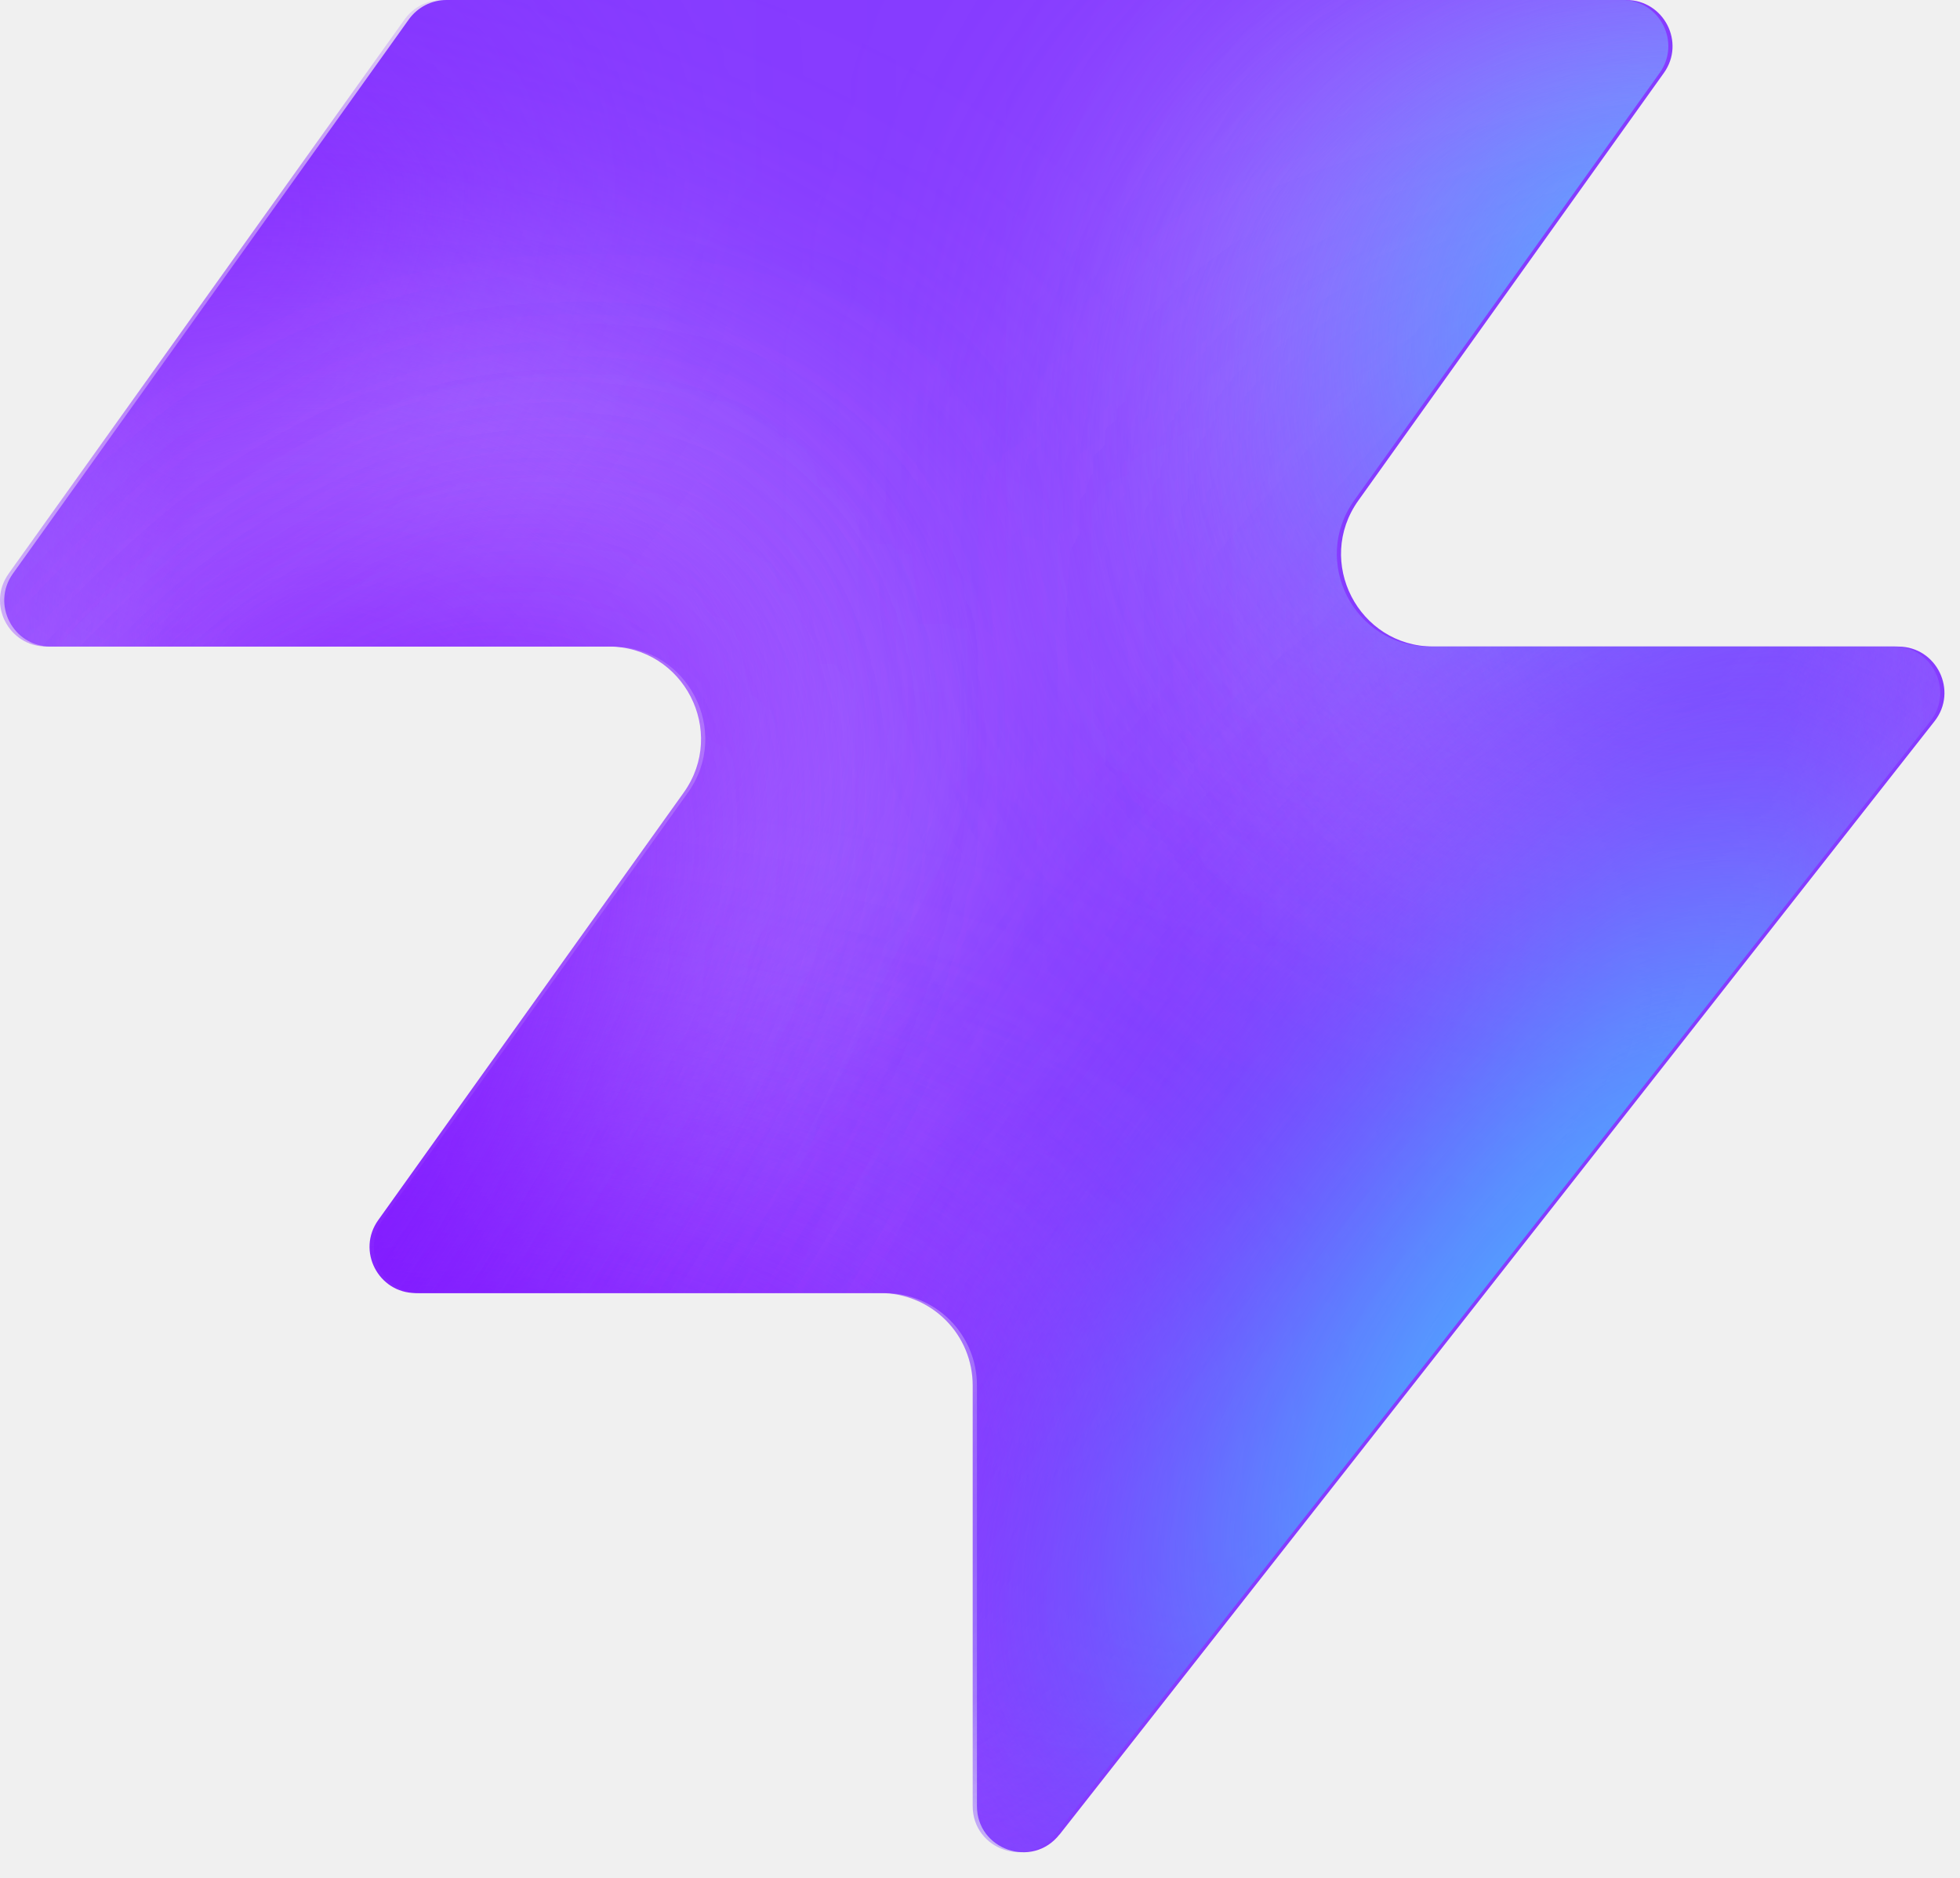
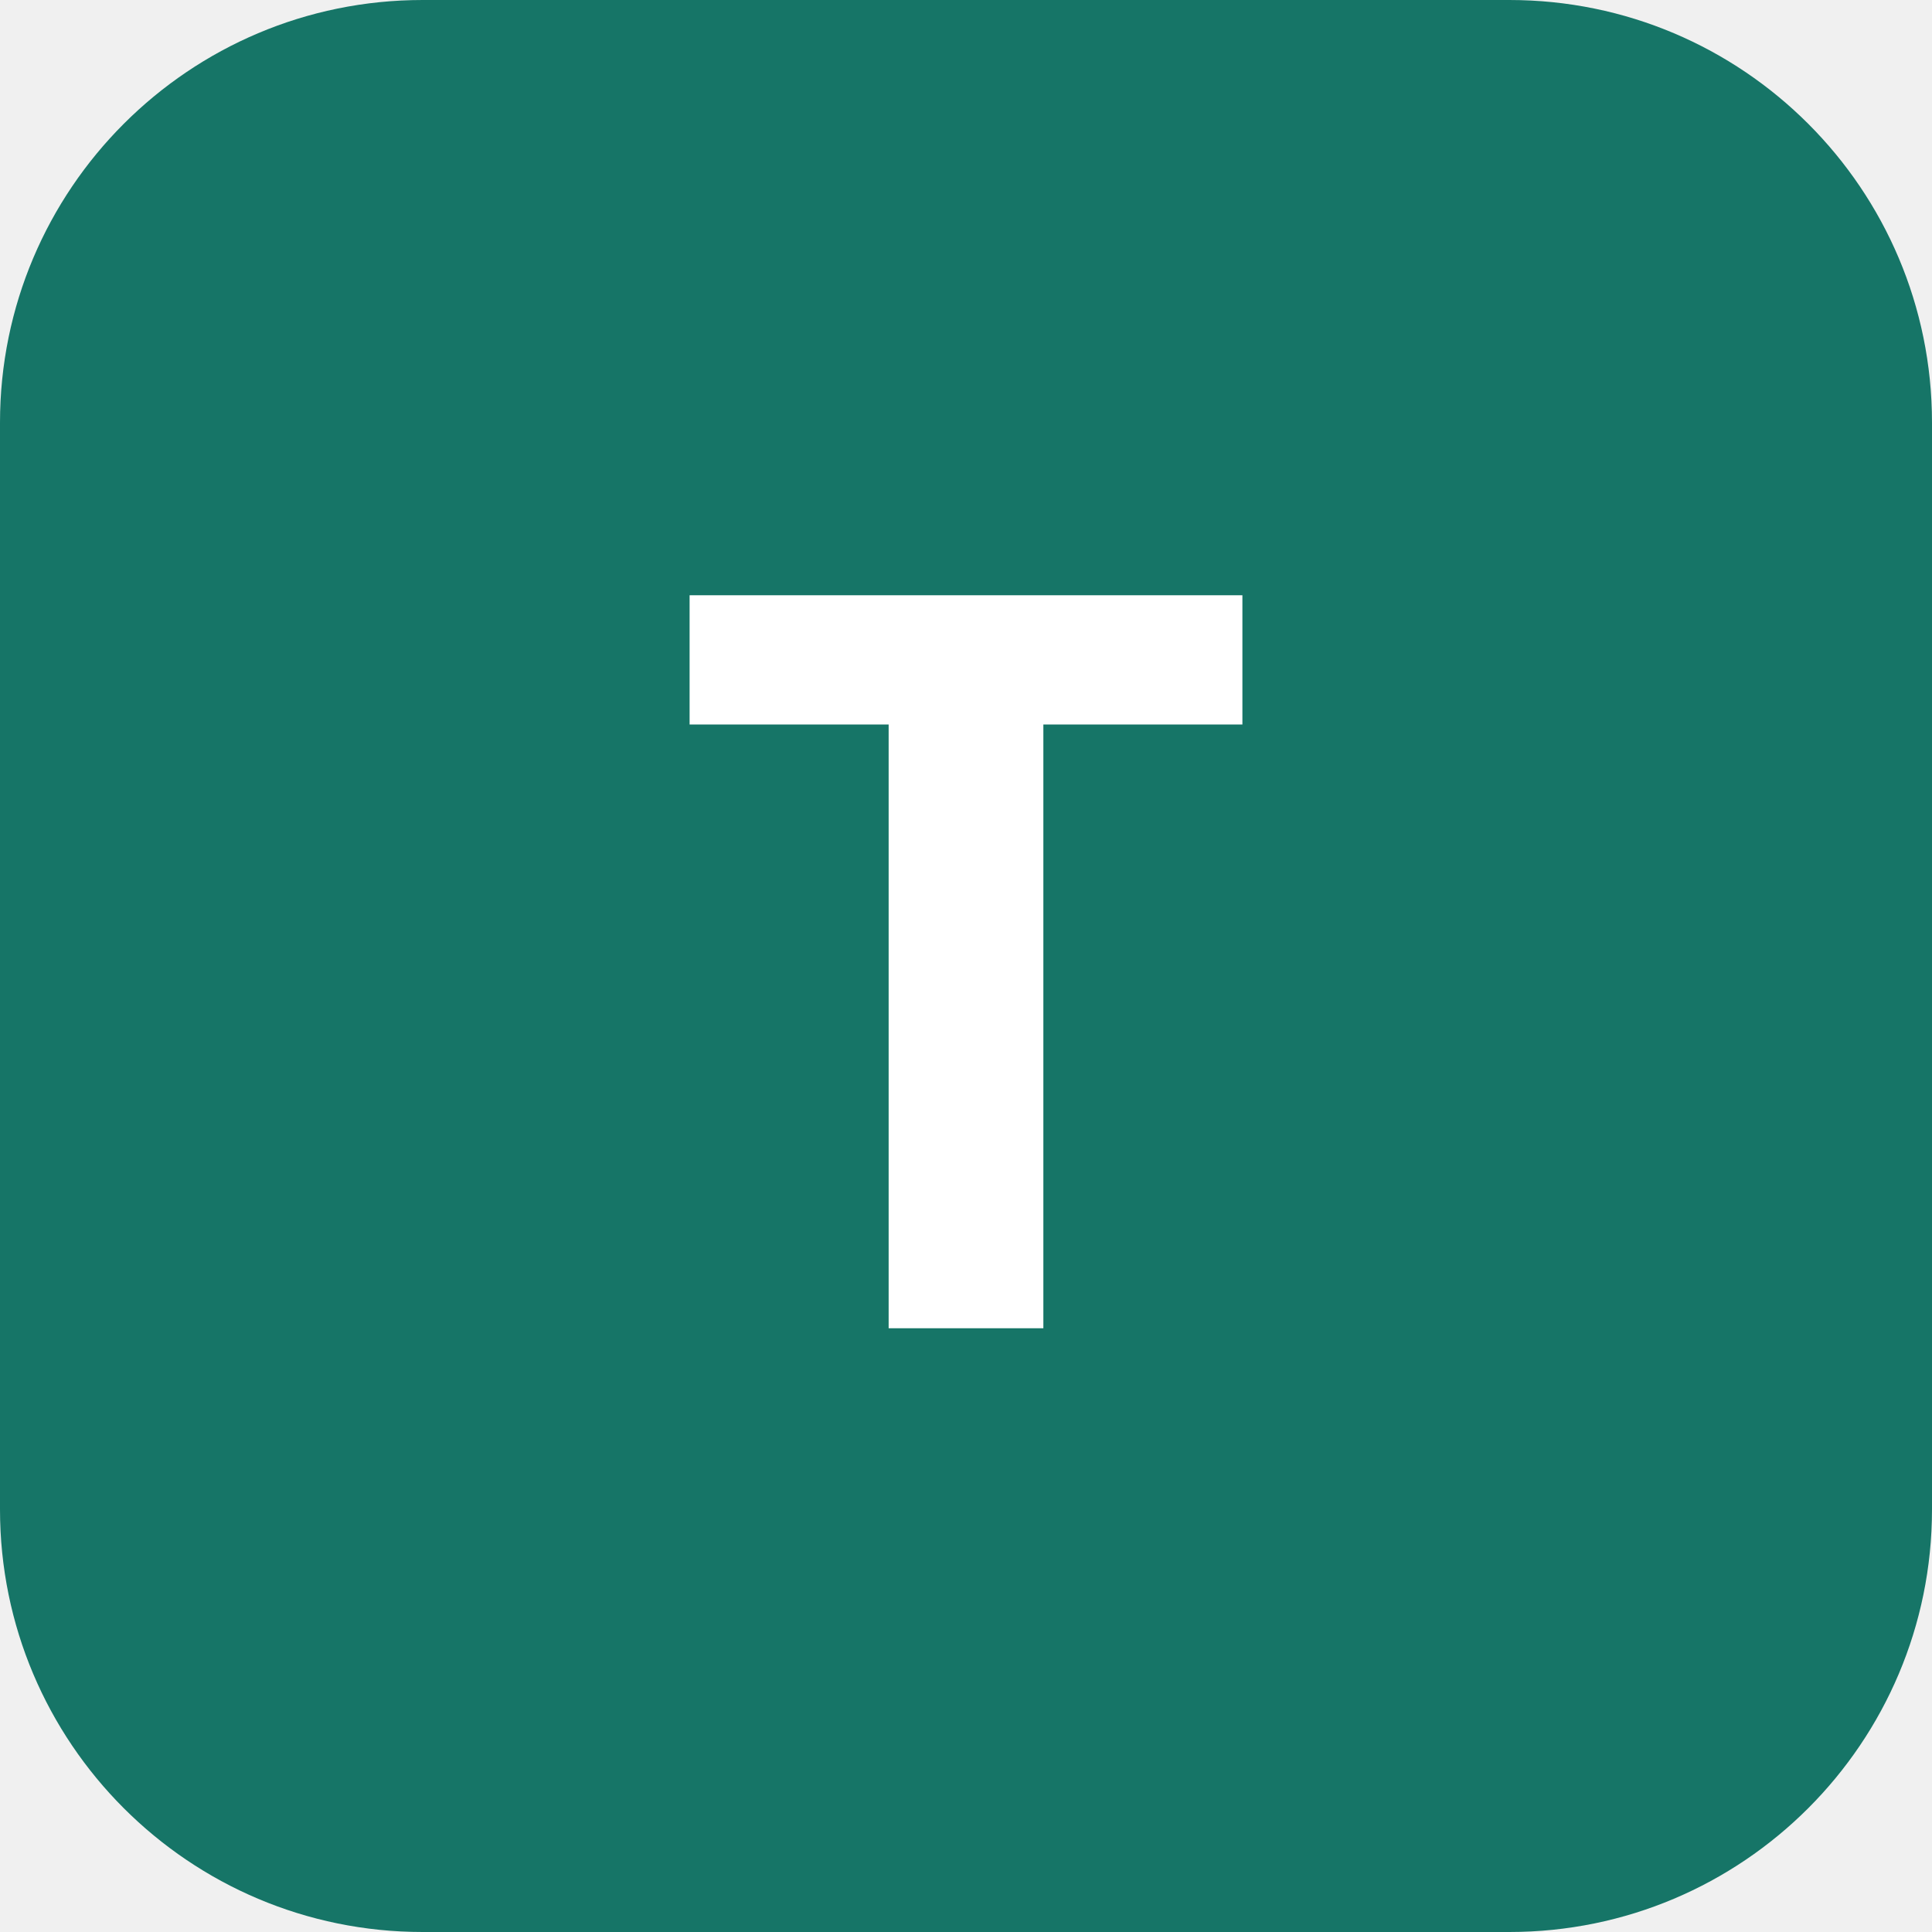
- <svg xmlns="http://www.w3.org/2000/svg" width="48" height="46" fill="none" viewBox="0 0 48 46">
-   <path fill="#863bff" d="M25.946 44.938c-.664.845-2.021.375-2.021-.698V33.937a2.26 2.26 0 0 0-2.262-2.262H10.287c-.92 0-1.456-1.04-.92-1.788l7.48-10.471c1.07-1.497 0-3.578-1.842-3.578H1.237c-.92 0-1.456-1.04-.92-1.788L10.013.474c.214-.297.556-.474.92-.474h28.894c.92 0 1.456 1.04.92 1.788l-7.48 10.471c-1.07 1.498 0 3.579 1.842 3.579h11.377c.943 0 1.473 1.088.89 1.83L25.947 44.94z" style="fill:#863bff;fill:color(display-p3 .525 .23 1);fill-opacity:1" />
-   <mask id="a" width="48" height="46" x="0" y="0" maskUnits="userSpaceOnUse" style="mask-type:alpha">
-     <path fill="#000" d="M25.842 44.938c-.664.844-2.021.375-2.021-.698V33.937a2.26 2.26 0 0 0-2.262-2.262H10.183c-.92 0-1.456-1.04-.92-1.788l7.48-10.471c1.07-1.498 0-3.579-1.842-3.579H1.133c-.92 0-1.456-1.04-.92-1.787L9.91.473c.214-.297.556-.474.92-.474h28.894c.92 0 1.456 1.04.92 1.788l-7.48 10.471c-1.07 1.498 0 3.578 1.842 3.578h11.377c.943 0 1.473 1.088.89 1.832L25.843 44.94z" style="fill:#000;fill-opacity:1" />
-   </mask>
-   <g mask="url(#a)">
-     <g filter="url(#b)">
-       <ellipse cx="5.508" cy="14.704" fill="#ede6ff" rx="5.508" ry="14.704" style="fill:#ede6ff;fill:color(display-p3 .927 .903 1);fill-opacity:1" transform="matrix(.00324 1 1 -.00324 -4.47 31.516)" />
-     </g>
-     <g filter="url(#c)">
-       <ellipse cx="10.399" cy="29.851" fill="#ede6ff" rx="10.399" ry="29.851" style="fill:#ede6ff;fill:color(display-p3 .927 .903 1);fill-opacity:1" transform="matrix(.00324 1 1 -.00324 -39.328 7.883)" />
-     </g>
-     <g filter="url(#d)">
-       <ellipse cx="5.508" cy="30.487" fill="#7e14ff" rx="5.508" ry="30.487" style="fill:#7e14ff;fill:color(display-p3 .492 .077 1);fill-opacity:1" transform="rotate(89.814 -25.913 -14.639)scale(1 -1)" />
-     </g>
-     <g filter="url(#e)">
-       <ellipse cx="5.508" cy="30.599" fill="#7e14ff" rx="5.508" ry="30.599" style="fill:#7e14ff;fill:color(display-p3 .492 .077 1);fill-opacity:1" transform="rotate(89.814 -32.644 -3.334)scale(1 -1)" />
-     </g>
-     <g filter="url(#f)">
-       <ellipse cx="5.508" cy="30.599" fill="#7e14ff" rx="5.508" ry="30.599" style="fill:#7e14ff;fill:color(display-p3 .492 .077 1);fill-opacity:1" transform="matrix(.00324 1 1 -.00324 -34.34 30.47)" />
-     </g>
-     <g filter="url(#g)">
-       <ellipse cx="14.072" cy="22.078" fill="#ede6ff" rx="14.072" ry="22.078" style="fill:#ede6ff;fill:color(display-p3 .927 .903 1);fill-opacity:1" transform="rotate(93.35 24.506 48.493)scale(-1 1)" />
-     </g>
-     <g filter="url(#h)">
-       <ellipse cx="3.47" cy="21.501" fill="#7e14ff" rx="3.47" ry="21.501" style="fill:#7e14ff;fill:color(display-p3 .492 .077 1);fill-opacity:1" transform="rotate(89.009 28.708 47.59)scale(-1 1)" />
-     </g>
-     <g filter="url(#i)">
-       <ellipse cx="3.47" cy="21.501" fill="#7e14ff" rx="3.47" ry="21.501" style="fill:#7e14ff;fill:color(display-p3 .492 .077 1);fill-opacity:1" transform="rotate(89.009 28.708 47.59)scale(-1 1)" />
-     </g>
-     <g filter="url(#j)">
-       <ellipse cx=".387" cy="8.972" fill="#7e14ff" rx="4.407" ry="29.108" style="fill:#7e14ff;fill:color(display-p3 .492 .077 1);fill-opacity:1" transform="rotate(39.51 .387 8.972)" />
-     </g>
-     <g filter="url(#k)">
-       <ellipse cx="47.523" cy="-6.092" fill="#7e14ff" rx="4.407" ry="29.108" style="fill:#7e14ff;fill:color(display-p3 .492 .077 1);fill-opacity:1" transform="rotate(37.892 47.523 -6.092)" />
-     </g>
-     <g filter="url(#l)">
-       <ellipse cx="41.412" cy="6.333" fill="#47bfff" rx="5.971" ry="9.665" style="fill:#47bfff;fill:color(display-p3 .28 .748 1);fill-opacity:1" transform="rotate(37.892 41.412 6.333)" />
-     </g>
-     <g filter="url(#m)">
-       <ellipse cx="-1.879" cy="38.332" fill="#7e14ff" rx="4.407" ry="29.108" style="fill:#7e14ff;fill:color(display-p3 .492 .077 1);fill-opacity:1" transform="rotate(37.892 -1.88 38.332)" />
-     </g>
-     <g filter="url(#n)">
-       <ellipse cx="-1.879" cy="38.332" fill="#7e14ff" rx="4.407" ry="29.108" style="fill:#7e14ff;fill:color(display-p3 .492 .077 1);fill-opacity:1" transform="rotate(37.892 -1.88 38.332)" />
-     </g>
-     <g filter="url(#o)">
-       <ellipse cx="35.651" cy="29.907" fill="#7e14ff" rx="4.407" ry="29.108" style="fill:#7e14ff;fill:color(display-p3 .492 .077 1);fill-opacity:1" transform="rotate(37.892 35.651 29.907)" />
-     </g>
-     <g filter="url(#p)">
-       <ellipse cx="38.418" cy="32.4" fill="#47bfff" rx="5.971" ry="15.297" style="fill:#47bfff;fill:color(display-p3 .28 .748 1);fill-opacity:1" transform="rotate(37.892 38.418 32.4)" />
-     </g>
-   </g>
-   <defs>
-     <filter id="b" width="60.045" height="41.654" x="-19.77" y="16.149" color-interpolation-filters="sRGB" filterUnits="userSpaceOnUse">
-       <feFlood flood-opacity="0" result="BackgroundImageFix" />
-       <feBlend in="SourceGraphic" in2="BackgroundImageFix" result="shape" />
-       <feGaussianBlur result="effect1_foregroundBlur_2002_17158" stdDeviation="7.659" />
-     </filter>
-     <filter id="c" width="90.34" height="51.437" x="-54.613" y="-7.533" color-interpolation-filters="sRGB" filterUnits="userSpaceOnUse">
-       <feFlood flood-opacity="0" result="BackgroundImageFix" />
-       <feBlend in="SourceGraphic" in2="BackgroundImageFix" result="shape" />
-       <feGaussianBlur result="effect1_foregroundBlur_2002_17158" stdDeviation="7.659" />
-     </filter>
-     <filter id="d" width="79.355" height="29.4" x="-49.64" y="2.03" color-interpolation-filters="sRGB" filterUnits="userSpaceOnUse">
-       <feFlood flood-opacity="0" result="BackgroundImageFix" />
-       <feBlend in="SourceGraphic" in2="BackgroundImageFix" result="shape" />
-       <feGaussianBlur result="effect1_foregroundBlur_2002_17158" stdDeviation="4.596" />
-     </filter>
-     <filter id="e" width="79.579" height="29.4" x="-45.045" y="20.029" color-interpolation-filters="sRGB" filterUnits="userSpaceOnUse">
-       <feFlood flood-opacity="0" result="BackgroundImageFix" />
-       <feBlend in="SourceGraphic" in2="BackgroundImageFix" result="shape" />
-       <feGaussianBlur result="effect1_foregroundBlur_2002_17158" stdDeviation="4.596" />
-     </filter>
-     <filter id="f" width="79.579" height="29.4" x="-43.513" y="21.178" color-interpolation-filters="sRGB" filterUnits="userSpaceOnUse">
-       <feFlood flood-opacity="0" result="BackgroundImageFix" />
-       <feBlend in="SourceGraphic" in2="BackgroundImageFix" result="shape" />
-       <feGaussianBlur result="effect1_foregroundBlur_2002_17158" stdDeviation="4.596" />
-     </filter>
-     <filter id="g" width="74.749" height="58.852" x="15.756" y="-17.901" color-interpolation-filters="sRGB" filterUnits="userSpaceOnUse">
-       <feFlood flood-opacity="0" result="BackgroundImageFix" />
-       <feBlend in="SourceGraphic" in2="BackgroundImageFix" result="shape" />
-       <feGaussianBlur result="effect1_foregroundBlur_2002_17158" stdDeviation="7.659" />
-     </filter>
-     <filter id="h" width="61.377" height="25.362" x="23.548" y="2.284" color-interpolation-filters="sRGB" filterUnits="userSpaceOnUse">
-       <feFlood flood-opacity="0" result="BackgroundImageFix" />
-       <feBlend in="SourceGraphic" in2="BackgroundImageFix" result="shape" />
-       <feGaussianBlur result="effect1_foregroundBlur_2002_17158" stdDeviation="4.596" />
-     </filter>
-     <filter id="i" width="61.377" height="25.362" x="23.548" y="2.284" color-interpolation-filters="sRGB" filterUnits="userSpaceOnUse">
-       <feFlood flood-opacity="0" result="BackgroundImageFix" />
-       <feBlend in="SourceGraphic" in2="BackgroundImageFix" result="shape" />
-       <feGaussianBlur result="effect1_foregroundBlur_2002_17158" stdDeviation="4.596" />
-     </filter>
-     <filter id="j" width="56.045" height="63.649" x="-27.636" y="-22.853" color-interpolation-filters="sRGB" filterUnits="userSpaceOnUse">
-       <feFlood flood-opacity="0" result="BackgroundImageFix" />
-       <feBlend in="SourceGraphic" in2="BackgroundImageFix" result="shape" />
-       <feGaussianBlur result="effect1_foregroundBlur_2002_17158" stdDeviation="4.596" />
-     </filter>
-     <filter id="k" width="54.814" height="64.646" x="20.116" y="-38.415" color-interpolation-filters="sRGB" filterUnits="userSpaceOnUse">
-       <feFlood flood-opacity="0" result="BackgroundImageFix" />
-       <feBlend in="SourceGraphic" in2="BackgroundImageFix" result="shape" />
-       <feGaussianBlur result="effect1_foregroundBlur_2002_17158" stdDeviation="4.596" />
-     </filter>
-     <filter id="l" width="33.541" height="35.313" x="24.641" y="-11.323" color-interpolation-filters="sRGB" filterUnits="userSpaceOnUse">
-       <feFlood flood-opacity="0" result="BackgroundImageFix" />
-       <feBlend in="SourceGraphic" in2="BackgroundImageFix" result="shape" />
-       <feGaussianBlur result="effect1_foregroundBlur_2002_17158" stdDeviation="4.596" />
-     </filter>
-     <filter id="m" width="54.814" height="64.646" x="-29.286" y="6.009" color-interpolation-filters="sRGB" filterUnits="userSpaceOnUse">
-       <feFlood flood-opacity="0" result="BackgroundImageFix" />
-       <feBlend in="SourceGraphic" in2="BackgroundImageFix" result="shape" />
-       <feGaussianBlur result="effect1_foregroundBlur_2002_17158" stdDeviation="4.596" />
-     </filter>
-     <filter id="n" width="54.814" height="64.646" x="-29.286" y="6.009" color-interpolation-filters="sRGB" filterUnits="userSpaceOnUse">
-       <feFlood flood-opacity="0" result="BackgroundImageFix" />
-       <feBlend in="SourceGraphic" in2="BackgroundImageFix" result="shape" />
-       <feGaussianBlur result="effect1_foregroundBlur_2002_17158" stdDeviation="4.596" />
-     </filter>
-     <filter id="o" width="54.814" height="64.646" x="8.244" y="-2.416" color-interpolation-filters="sRGB" filterUnits="userSpaceOnUse">
-       <feFlood flood-opacity="0" result="BackgroundImageFix" />
-       <feBlend in="SourceGraphic" in2="BackgroundImageFix" result="shape" />
-       <feGaussianBlur result="effect1_foregroundBlur_2002_17158" stdDeviation="4.596" />
-     </filter>
-     <filter id="p" width="39.409" height="43.623" x="18.713" y="10.588" color-interpolation-filters="sRGB" filterUnits="userSpaceOnUse">
-       <feFlood flood-opacity="0" result="BackgroundImageFix" />
-       <feBlend in="SourceGraphic" in2="BackgroundImageFix" result="shape" />
-       <feGaussianBlur result="effect1_foregroundBlur_2002_17158" stdDeviation="4.596" />
-     </filter>
-   </defs>
+ <svg xmlns="http://www.w3.org/2000/svg" viewBox="0 0 32 32">
+   <rect width="32" height="32" rx="7" fill="#167567" />
+   <text x="16" y="22" text-anchor="middle" fill="white" font-family="sans-serif" font-size="17" font-weight="600">T</text>
</svg>
